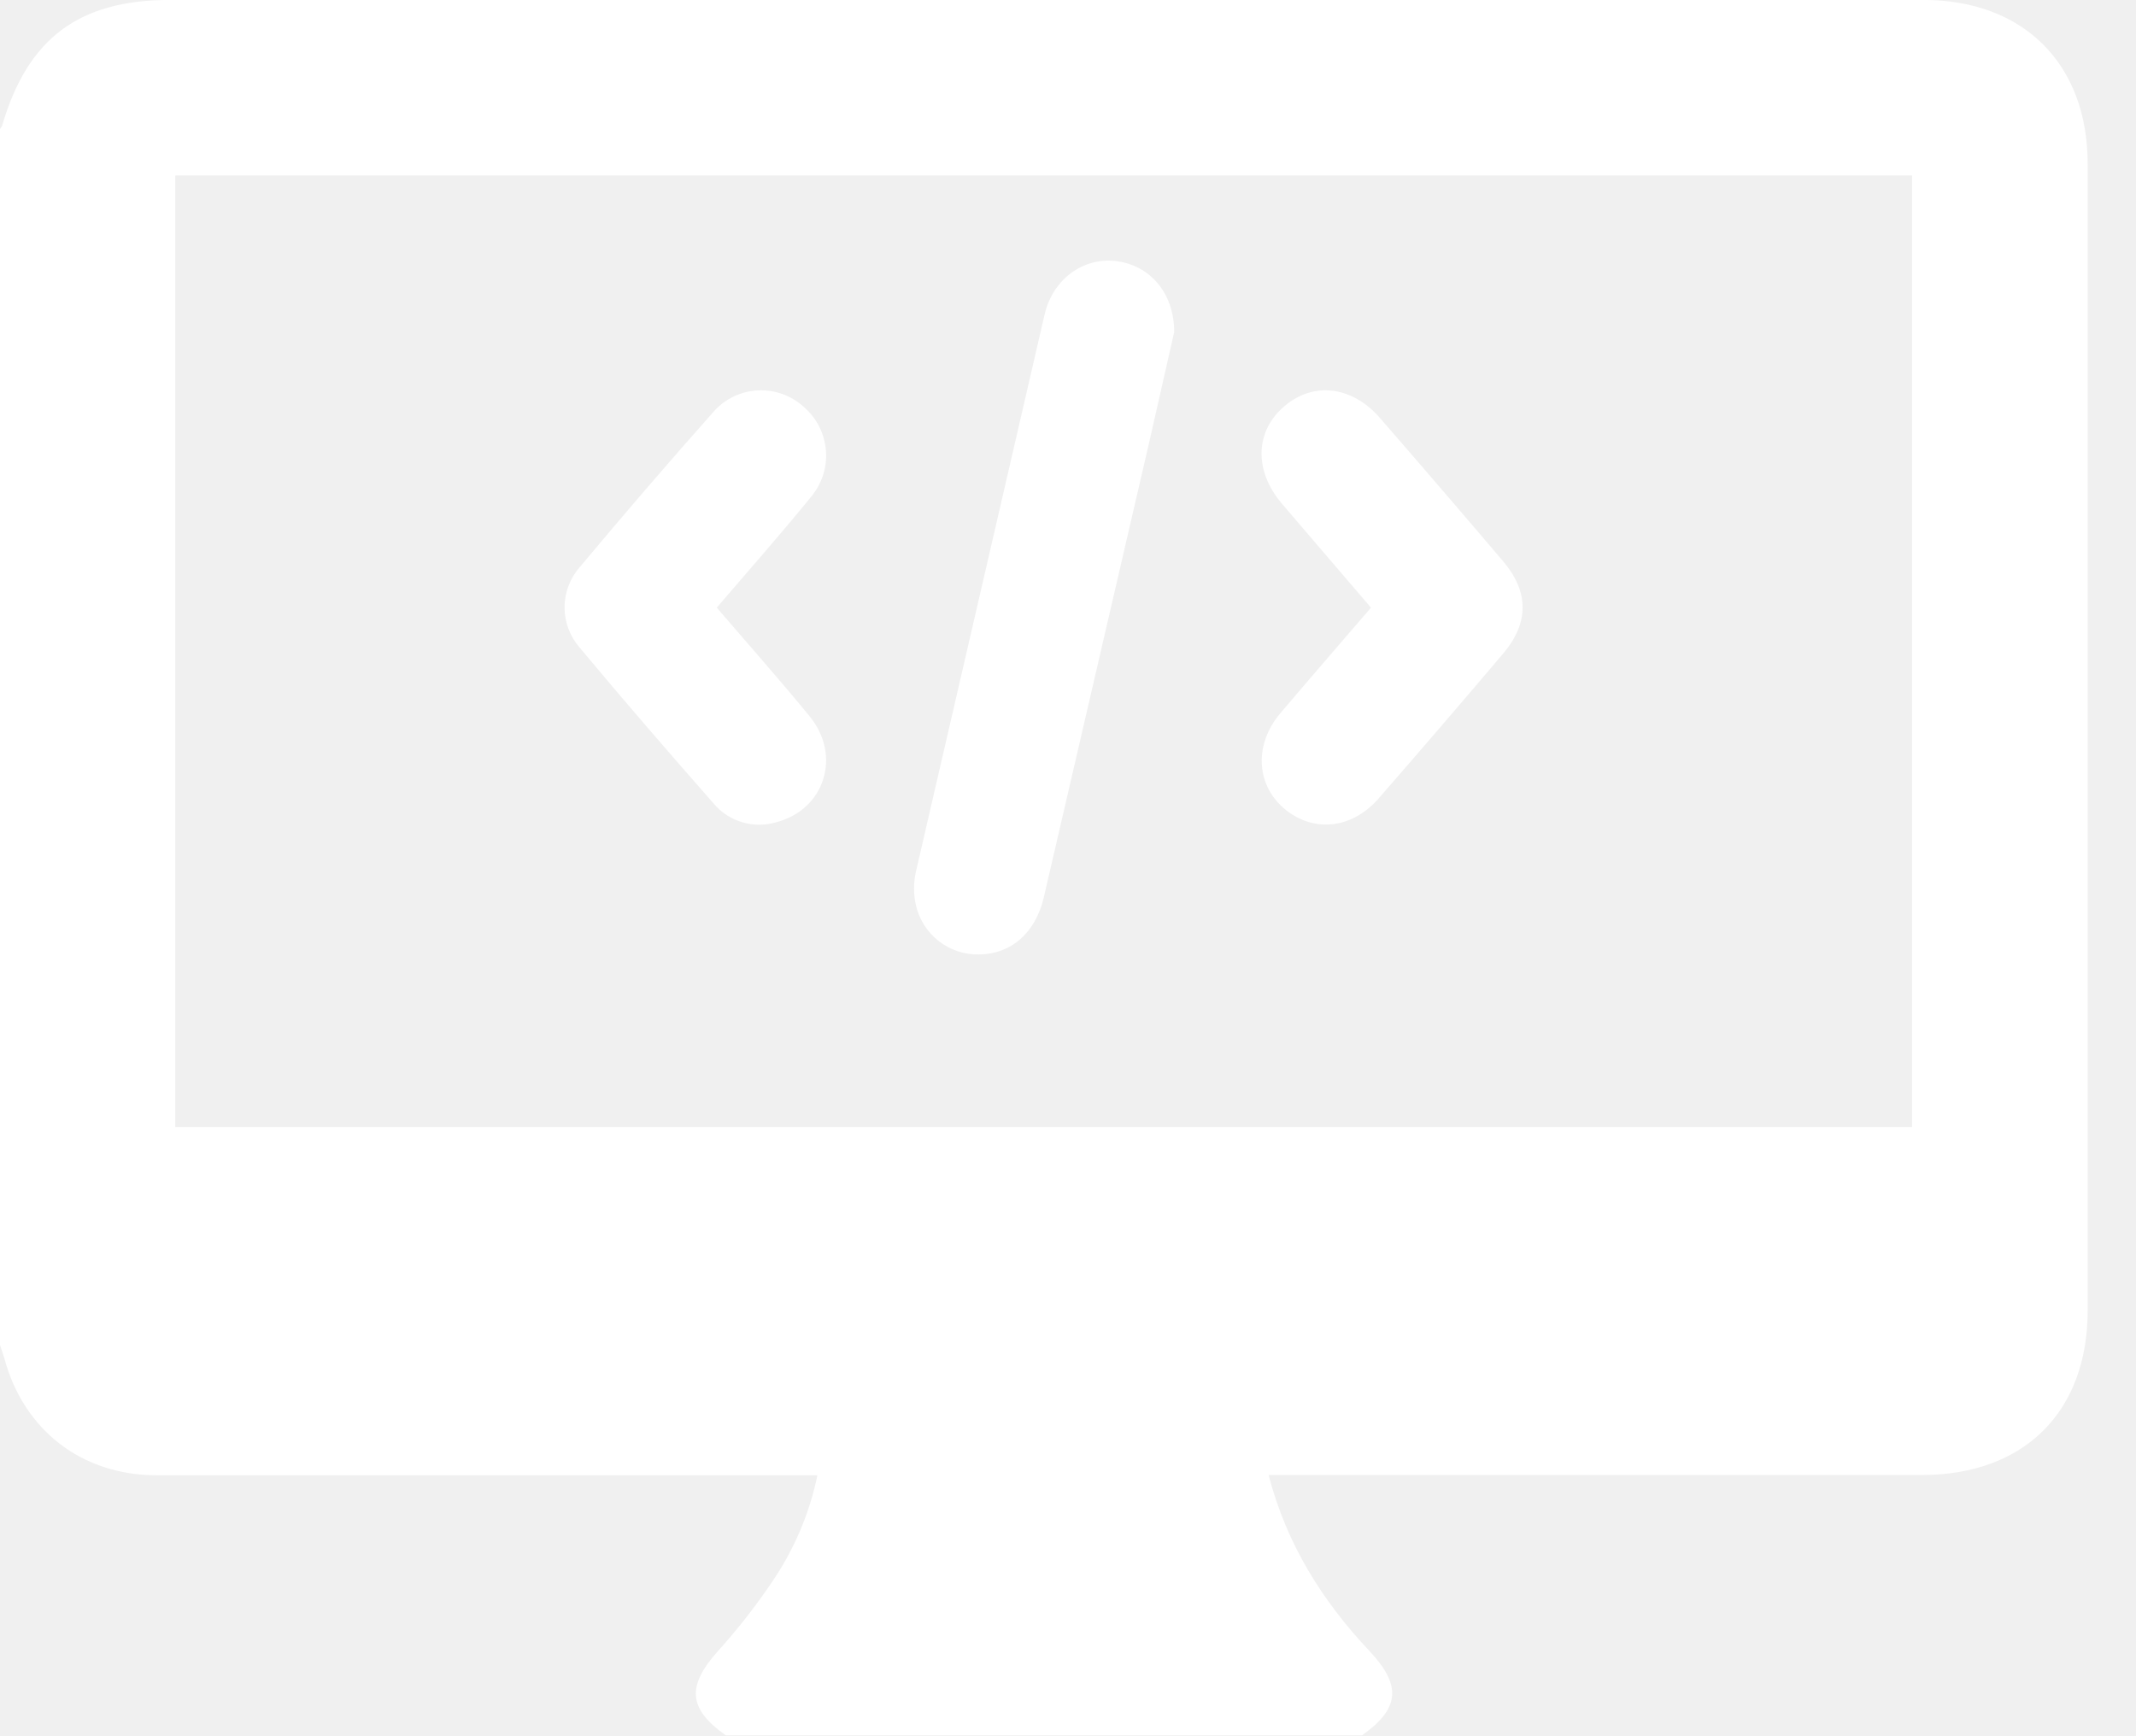
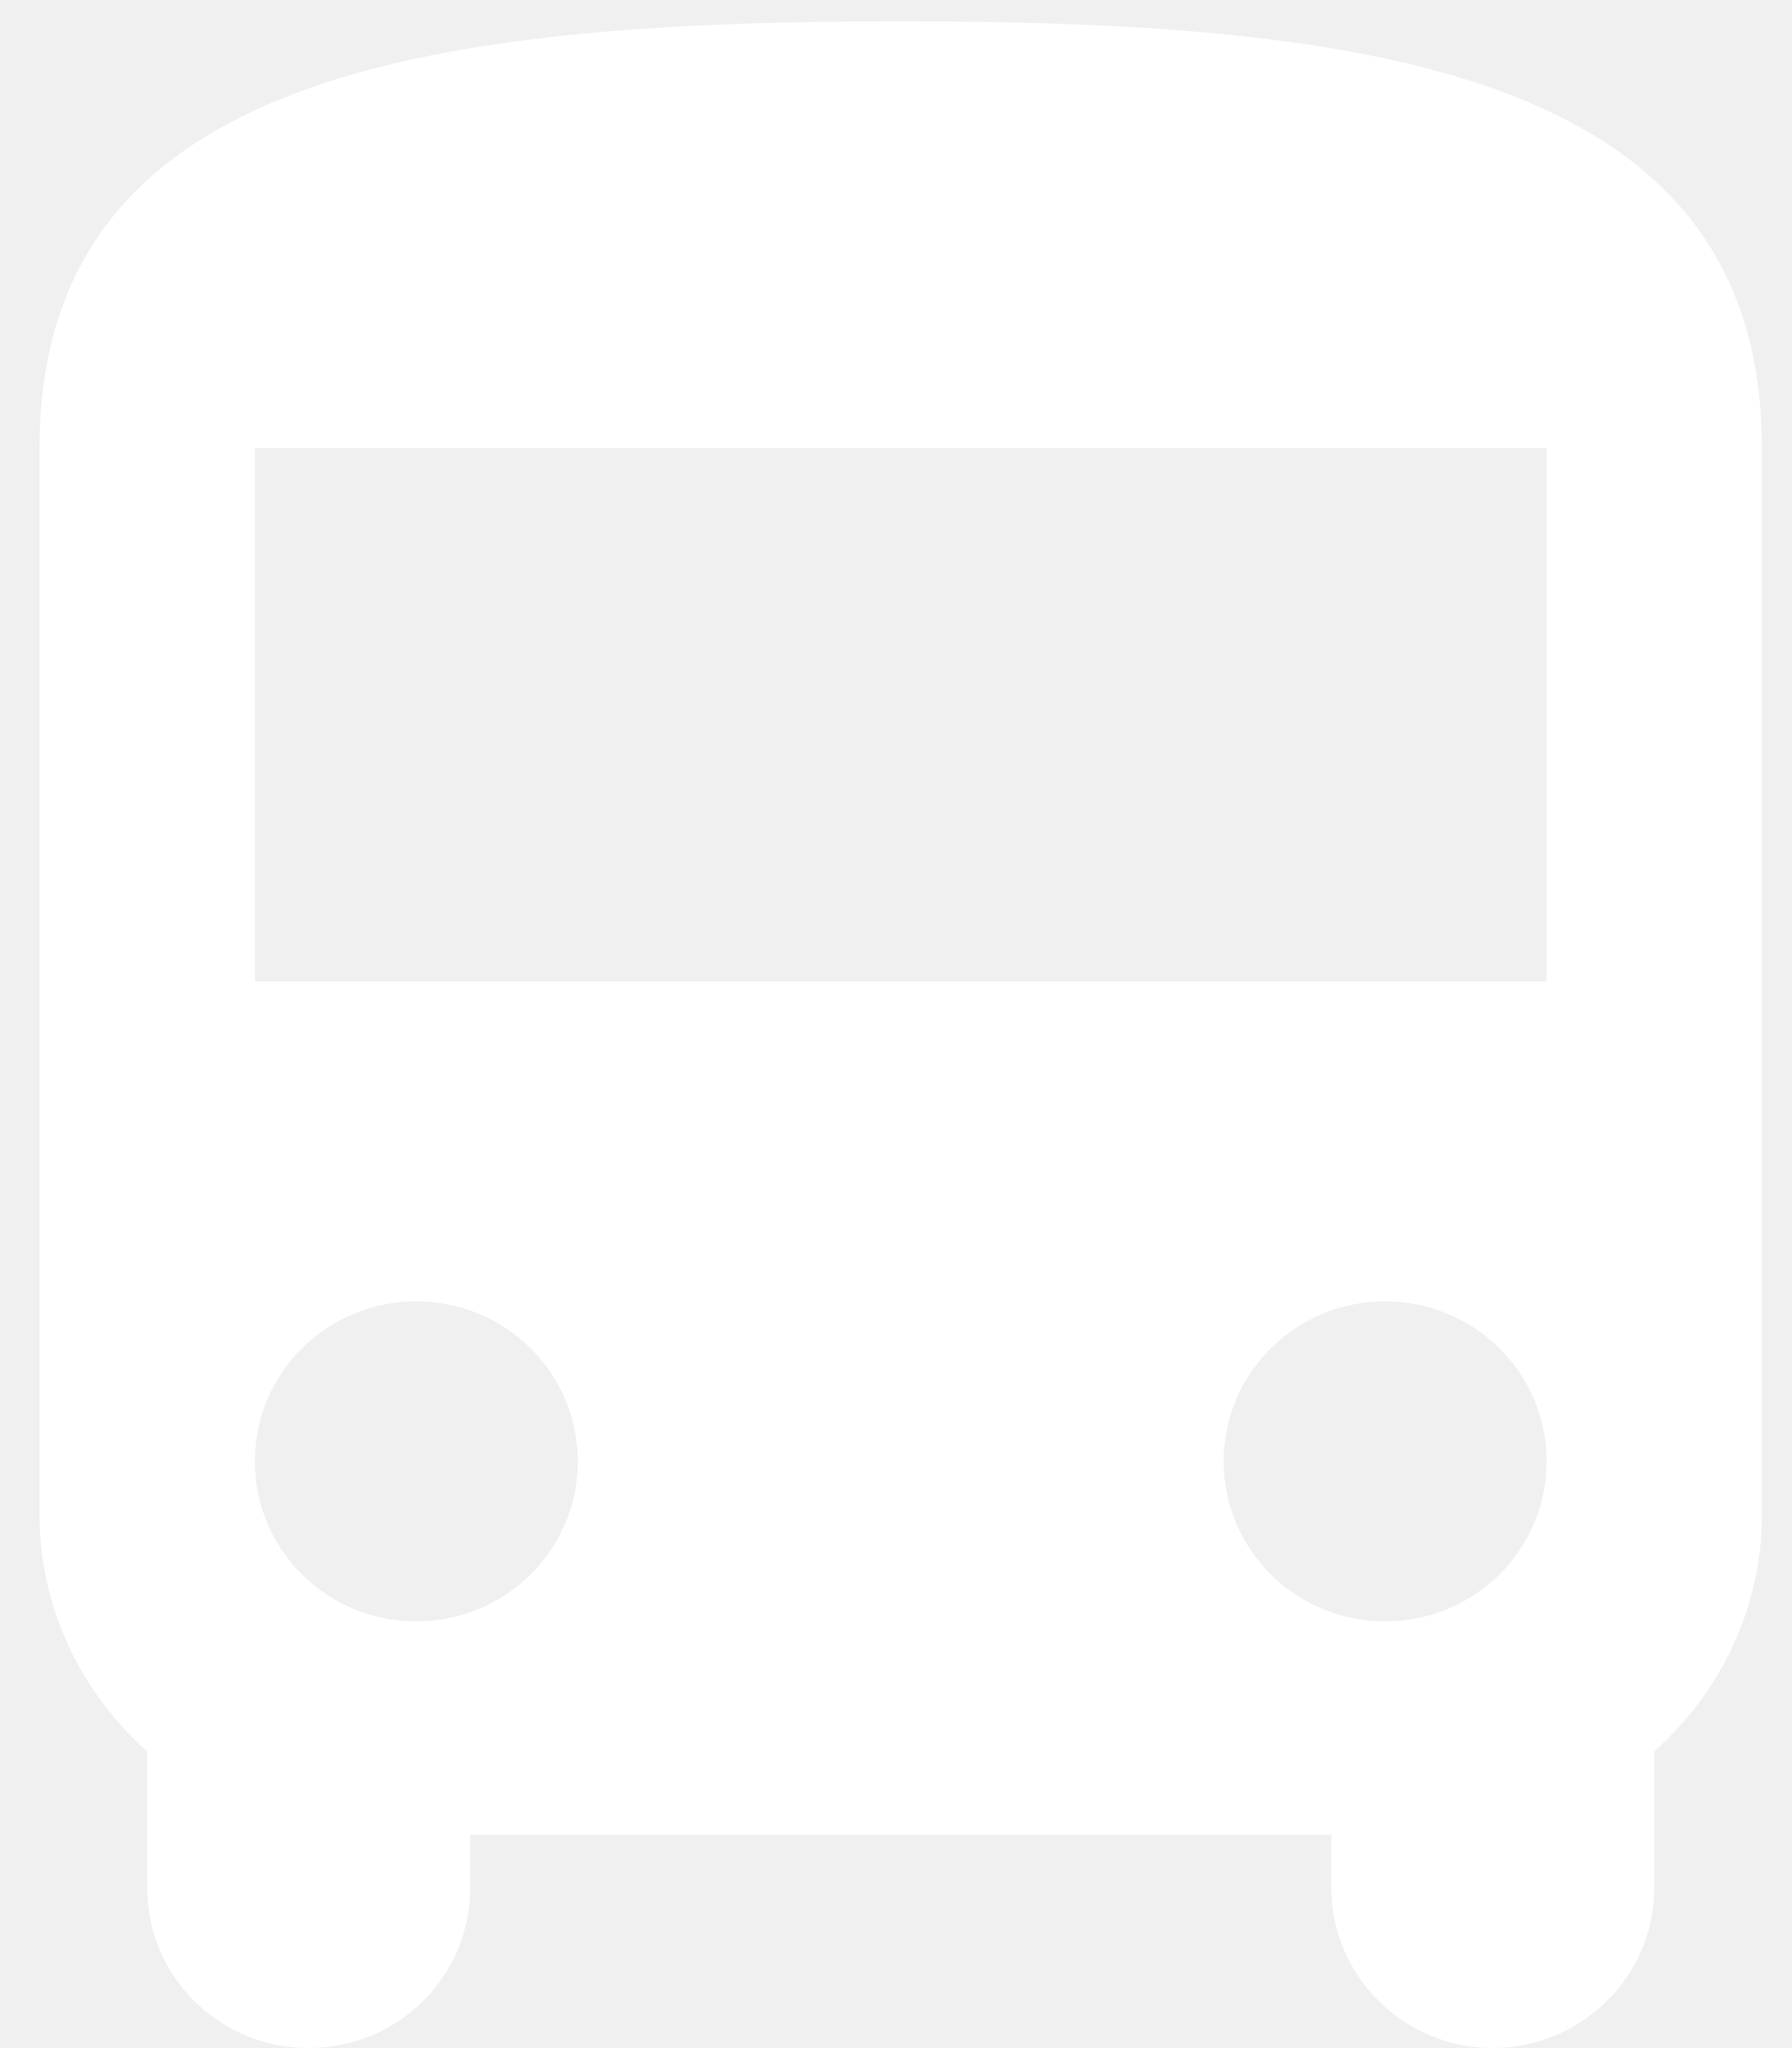
- <svg xmlns="http://www.w3.org/2000/svg" width="32" height="26" viewBox="0 0 32 26" fill="none">
-   <path d="M0 20.151V1.934C0.013 1.918 0.023 1.901 0.032 1.882C0.414 0.574 1.182 -0.001 2.55 -0.001C11.308 -0.001 20.062 -0.001 28.814 -0.001C30.317 -0.001 31.276 0.959 31.276 2.456C31.276 8.182 31.276 13.909 31.276 19.635C31.276 21.154 30.323 22.099 28.794 22.099H19.005C19.275 23.137 19.81 23.986 20.516 24.736C21 25.25 20.973 25.598 20.405 25.999H10.873C10.306 25.6 10.287 25.26 10.758 24.735C11.049 24.412 11.318 24.069 11.561 23.709C11.894 23.224 12.127 22.678 12.246 22.103H11.891C8.708 22.103 5.526 22.103 2.345 22.103C1.225 22.103 0.355 21.426 0.065 20.351C0.045 20.282 0.021 20.217 0 20.151ZM2.626 16.886H28.645V2.628H2.626V16.886Z" fill="white" />
-   <path d="M17.591 4.975C17.48 5.467 17.347 6.051 17.215 6.633C16.69 8.904 16.164 11.176 15.637 13.447C15.513 13.976 15.147 14.296 14.669 14.3C14.448 14.305 14.232 14.233 14.059 14.096C13.885 13.959 13.765 13.766 13.719 13.55C13.685 13.392 13.685 13.229 13.719 13.072C14.361 10.287 15.004 7.502 15.649 4.714C15.771 4.187 16.22 3.855 16.714 3.911C17.218 3.969 17.591 4.381 17.591 4.975Z" fill="white" />
-   <path d="M20.539 9.104C20.086 8.574 19.642 8.06 19.202 7.543C18.783 7.05 18.802 6.459 19.243 6.085C19.684 5.71 20.261 5.788 20.673 6.262C21.293 6.975 21.909 7.692 22.521 8.412C22.907 8.867 22.907 9.334 22.521 9.79C21.904 10.518 21.282 11.242 20.654 11.962C20.246 12.431 19.657 12.481 19.223 12.101C18.815 11.74 18.791 11.145 19.182 10.685C19.628 10.159 20.08 9.638 20.539 9.104Z" fill="white" />
-   <path d="M10.738 9.104C11.206 9.648 11.677 10.18 12.125 10.727C12.615 11.318 12.355 12.131 11.629 12.319C11.462 12.369 11.283 12.369 11.116 12.318C10.948 12.268 10.8 12.17 10.688 12.035C10.011 11.265 9.339 10.489 8.682 9.7C8.536 9.532 8.457 9.317 8.458 9.095C8.459 8.873 8.542 8.659 8.69 8.492C9.347 7.705 10.017 6.927 10.698 6.16C10.781 6.067 10.883 5.992 10.996 5.938C11.11 5.885 11.233 5.854 11.358 5.849C11.483 5.843 11.608 5.862 11.726 5.905C11.844 5.948 11.952 6.014 12.044 6.099C12.235 6.264 12.353 6.497 12.373 6.748C12.394 6.999 12.314 7.248 12.152 7.442C11.699 8 11.221 8.54 10.738 9.104Z" fill="white" />
+ <svg xmlns="http://www.w3.org/2000/svg" width="28" height="32" viewBox="0 0 28 32" fill="none">
+   <path d="M0.618 23.667C0.618 25.134 1.274 26.45 2.301 27.367V29.5C2.301 30.884 3.428 32 4.824 32C6.221 32 7.348 30.884 7.348 29.5V28.667H20.807V29.5C20.807 30.867 21.934 32 23.33 32C24.71 32 25.854 30.884 25.854 29.5V27.367C26.88 26.45 27.536 25.134 27.536 23.667V7C27.536 1.167 21.513 0.333 14.077 0.333C6.641 0.333 0.618 1.167 0.618 7V23.667ZM6.507 25.334C5.11 25.334 3.983 24.217 3.983 22.834C3.983 21.45 5.11 20.334 6.507 20.334C7.903 20.334 9.03 21.45 9.03 22.834C9.03 24.217 7.903 25.334 6.507 25.334ZM21.648 25.334C20.252 25.334 19.124 24.217 19.124 22.834C19.124 21.45 20.252 20.334 21.648 20.334C23.044 20.334 24.171 21.45 24.171 22.834C24.171 24.217 23.044 25.334 21.648 25.334ZM24.171 15.334H3.983V7H24.171V15.334Z" fill="white" />
</svg>
